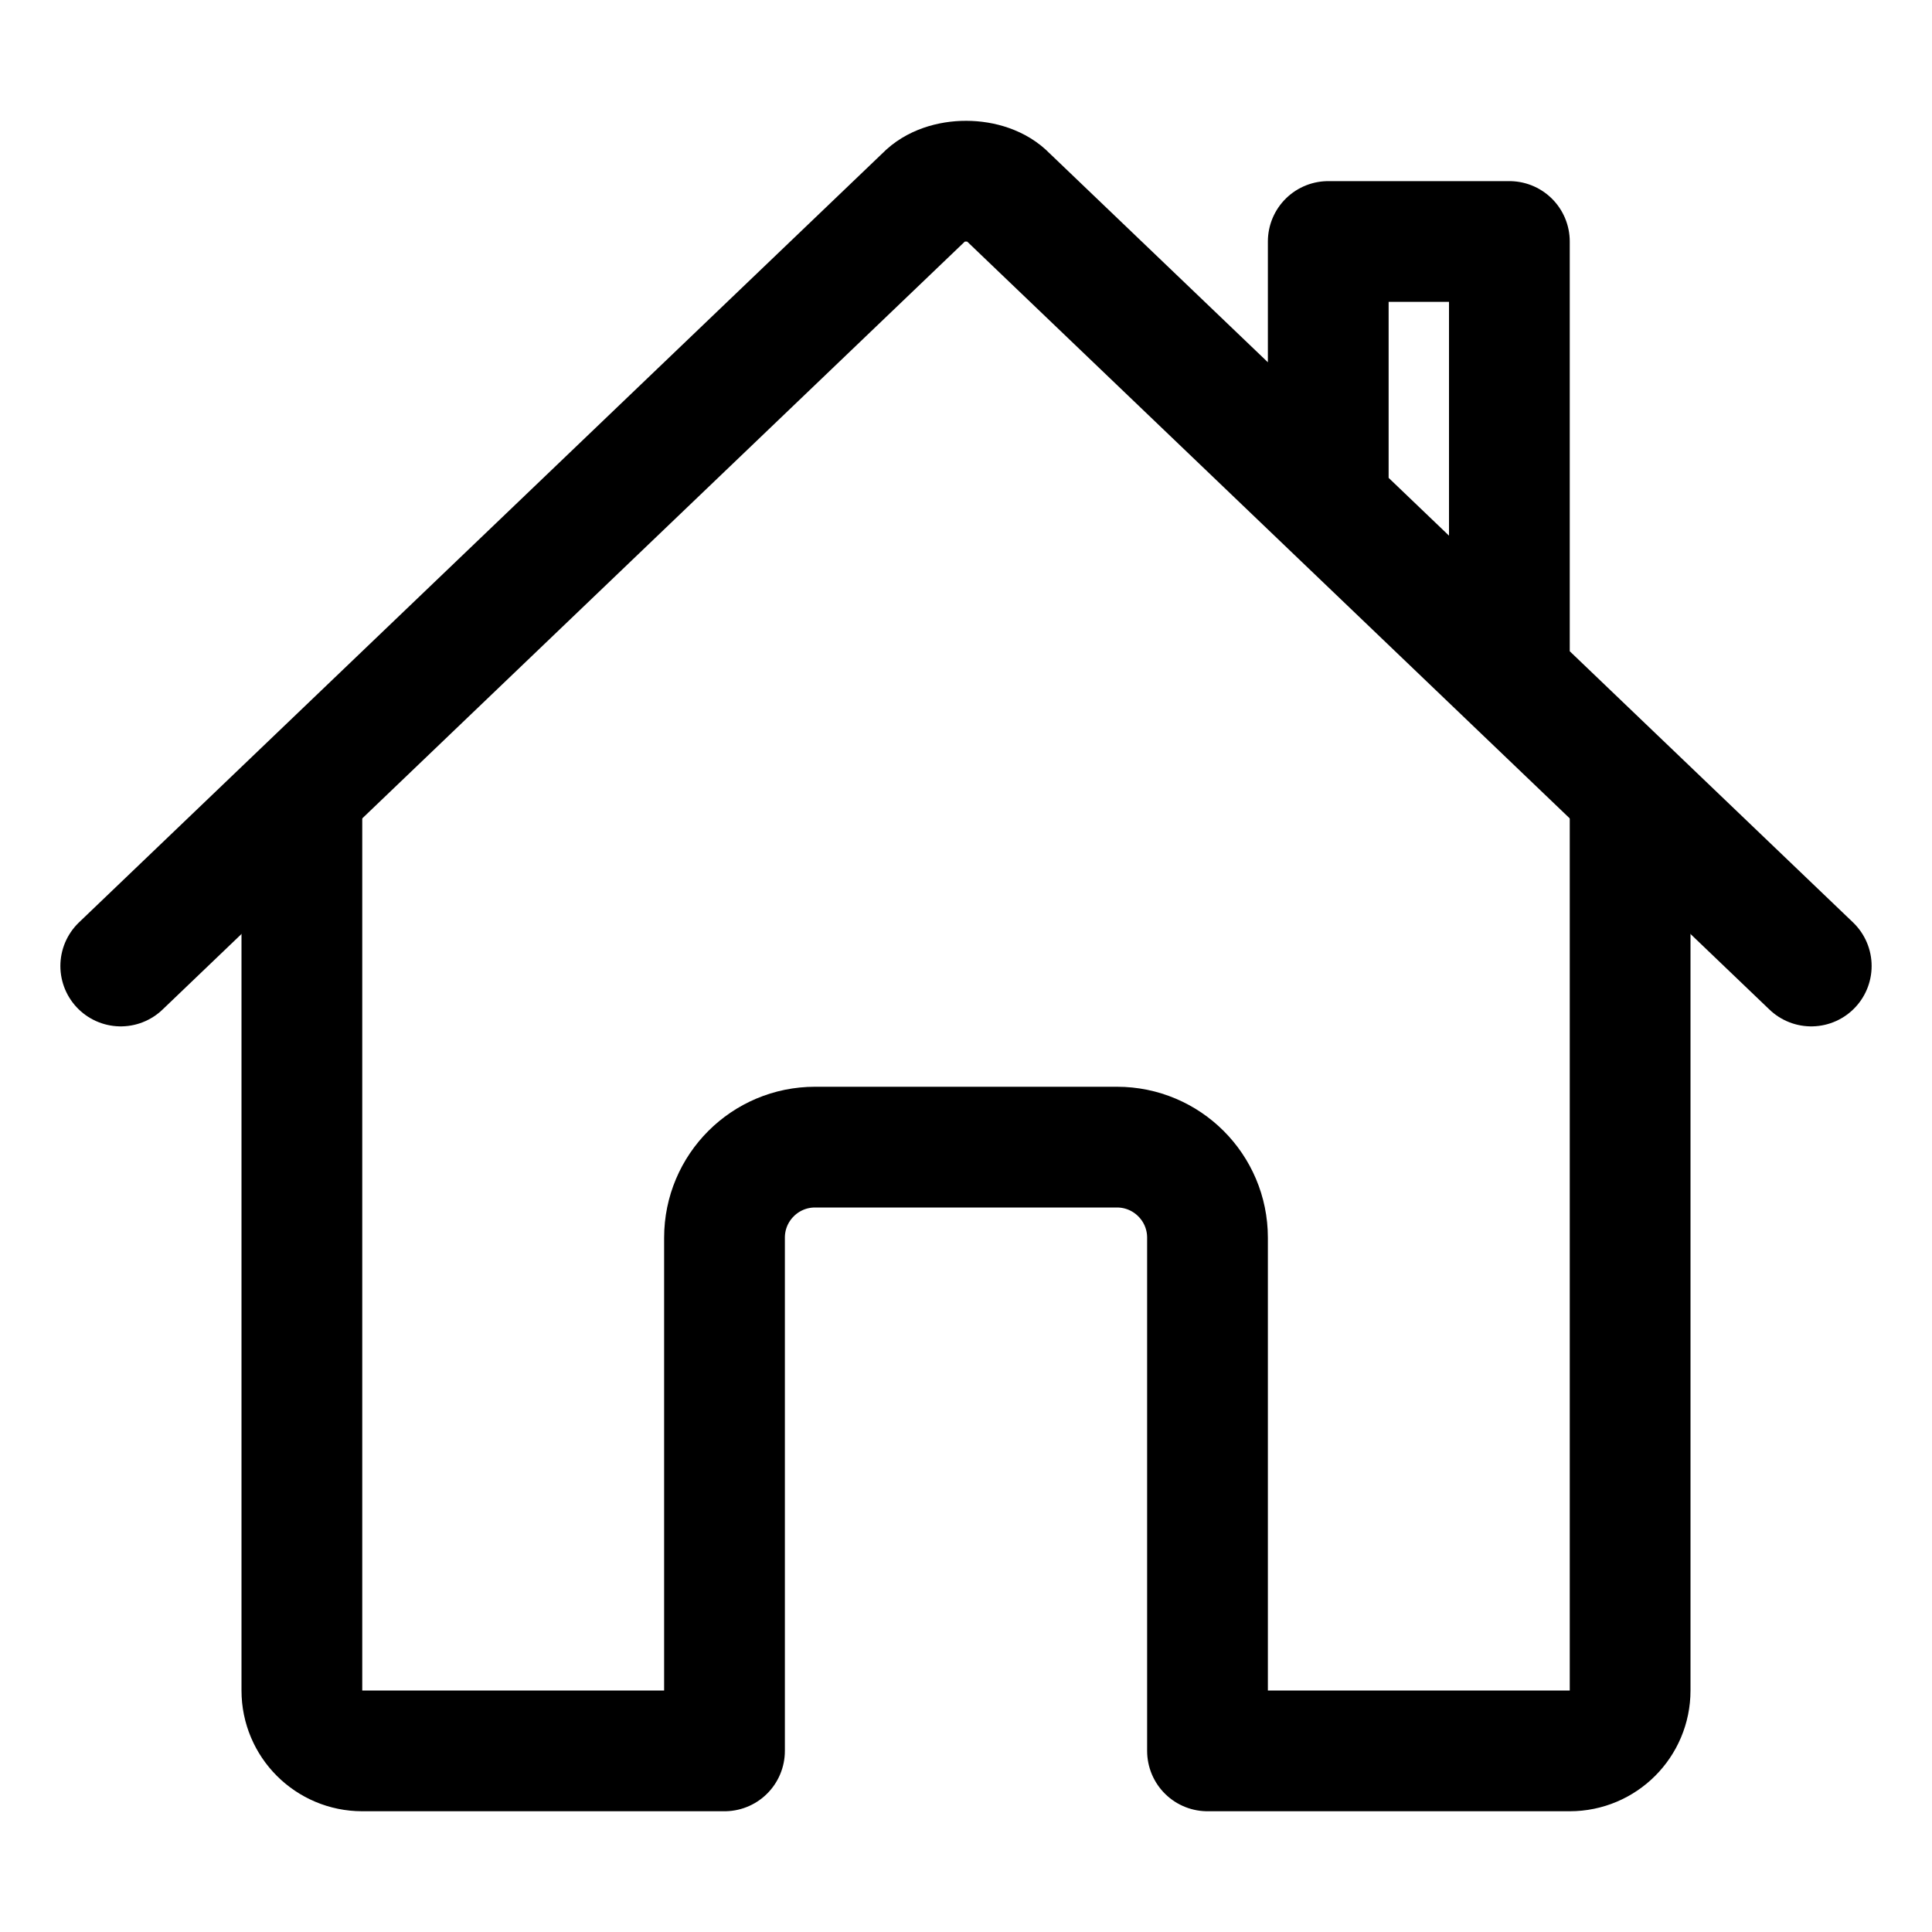
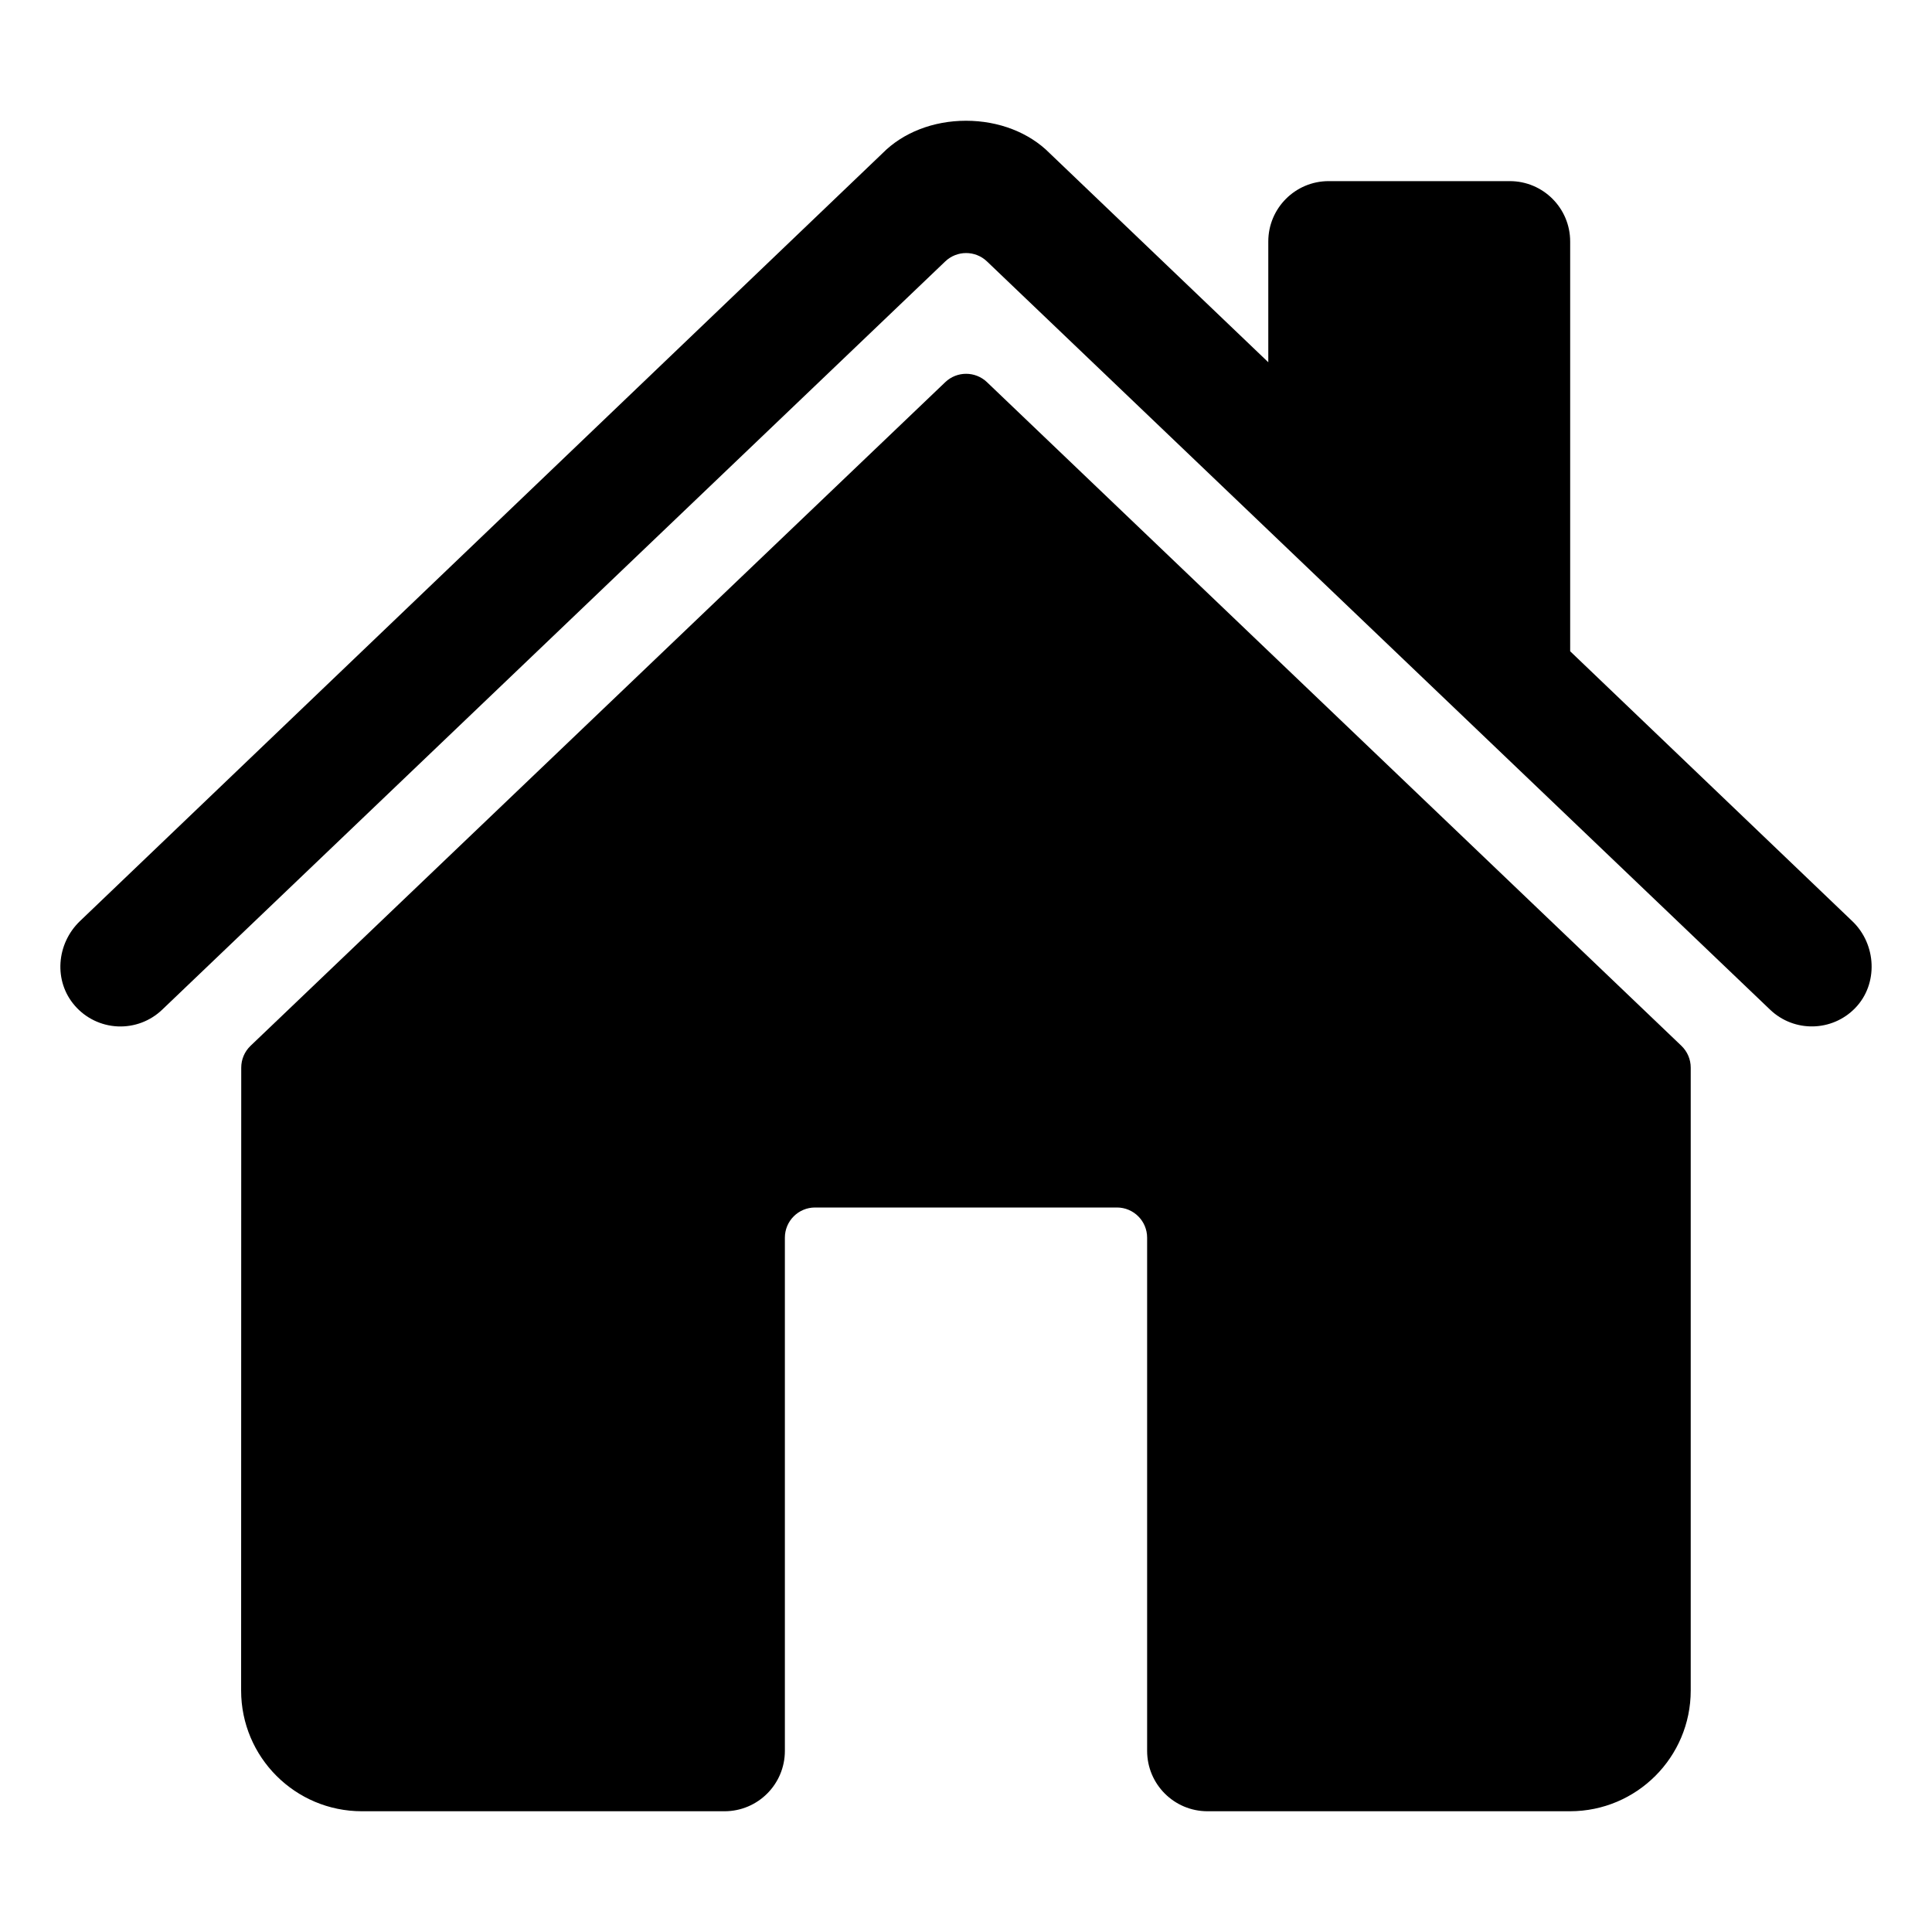
<svg xmlns="http://www.w3.org/2000/svg" class="ionicon" viewBox="0 0 512 512">
-   <path d="M80 212v236a16 16 0 0016 16h96V328a24 24 0 0124-24h80a24 24 0 0124 24v136h96a16 16 0 0016-16V212" fill="none" stroke="currentColor" stroke-linecap="round" stroke-linejoin="round" stroke-width="32" />
-   <path d="M480 256L266.89 52c-5-5.28-16.69-5.34-21.78 0L32 256M400 179V64h-48v69" fill="none" stroke="currentColor" stroke-linecap="round" stroke-linejoin="round" stroke-width="32" />
+   <path d="M261.56 101.28a8 8 0 00-11.06 0L66.4 277.15a8 8 0 00-2.47 5.79L63.9 448a32 32 0 0032 32H192a16 16 0 0016-16V328a8 8 0 018-8h80a8 8 0 018 8v136a16 16 0 0016 16h96.06a32 32 0 0032-32V282.94a8 8 0 00-2.47-5.79z" />
+   <path d="M490.91 244.15l-74.8-71.56V64a16 16 0 00-16-16h-48a16 16 0 00-16 16v32l-57.92-55.38C272.77 35.14 264.71 32 256 32c-8.68 0-16.72 3.14-22.14 8.63l-212.7 203.5c-6.22 6-7 15.87-1.34 22.37A16 16 0 0043 267.56L250.5 69.28a8 8 0 0111.06 0l207.52 198.28a16 16 0 0022.59-.44c6.14-6.36 5.63-16.86-.76-22.97z" />
</svg>
